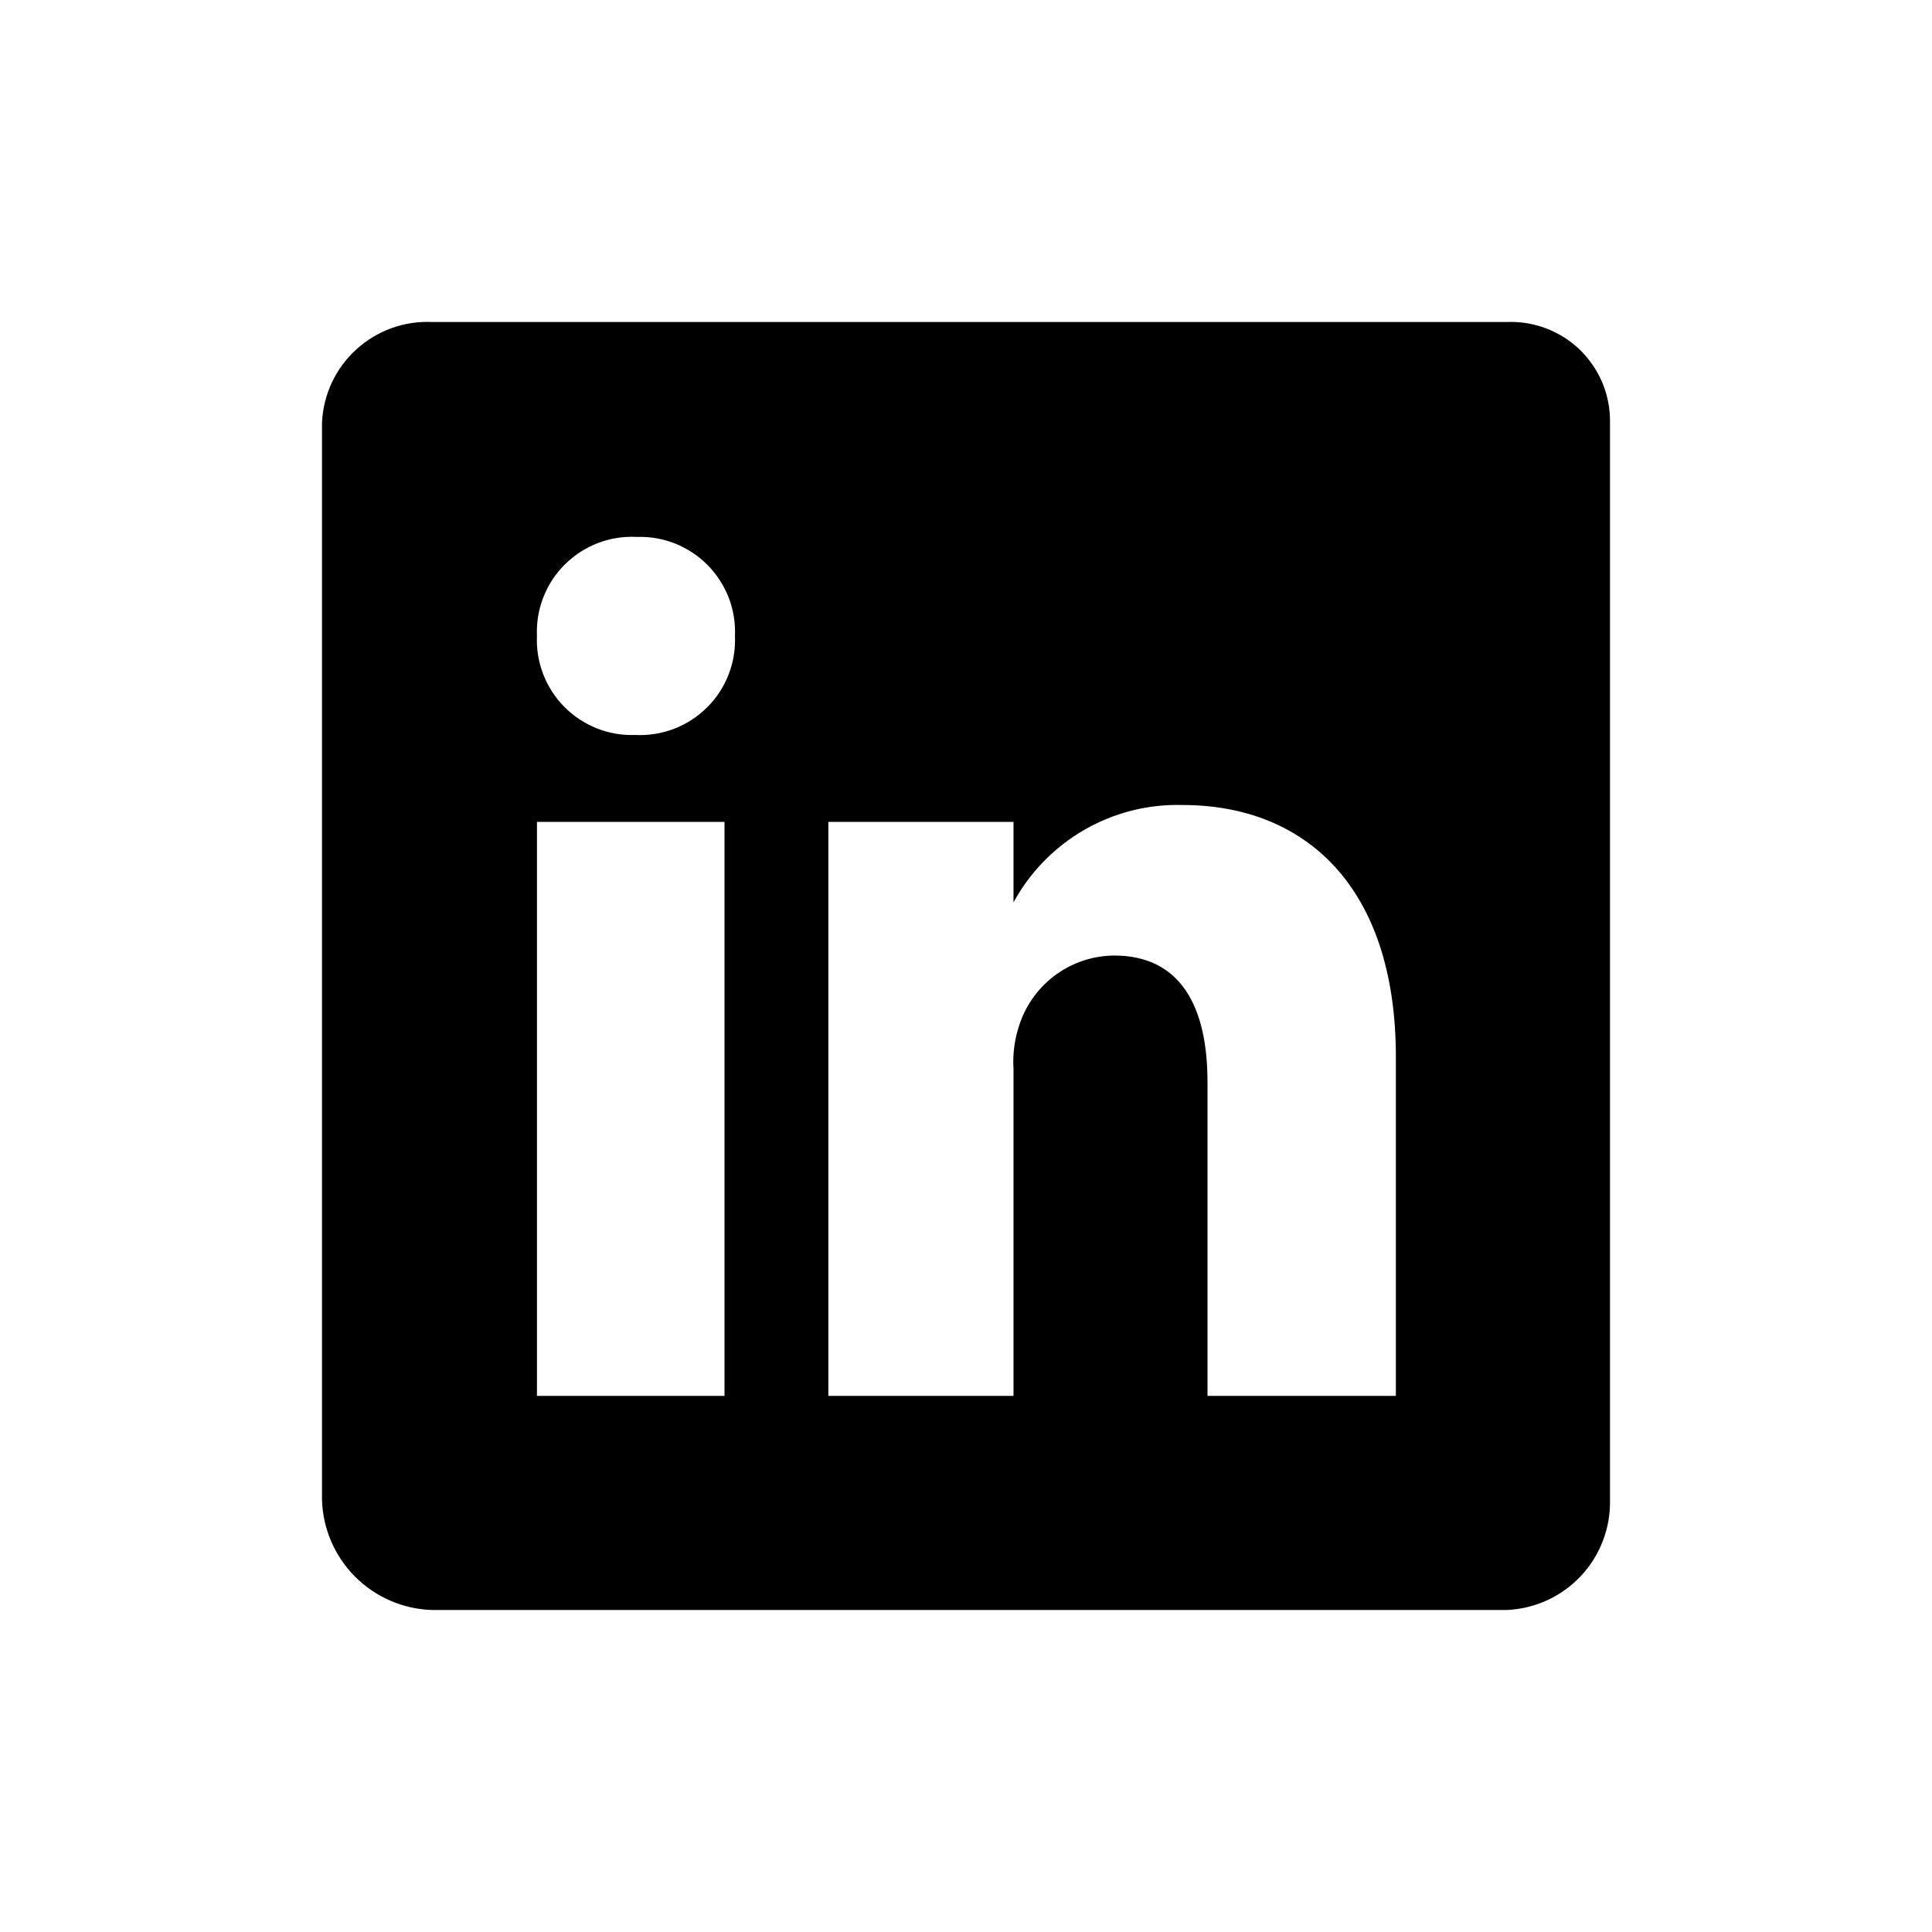
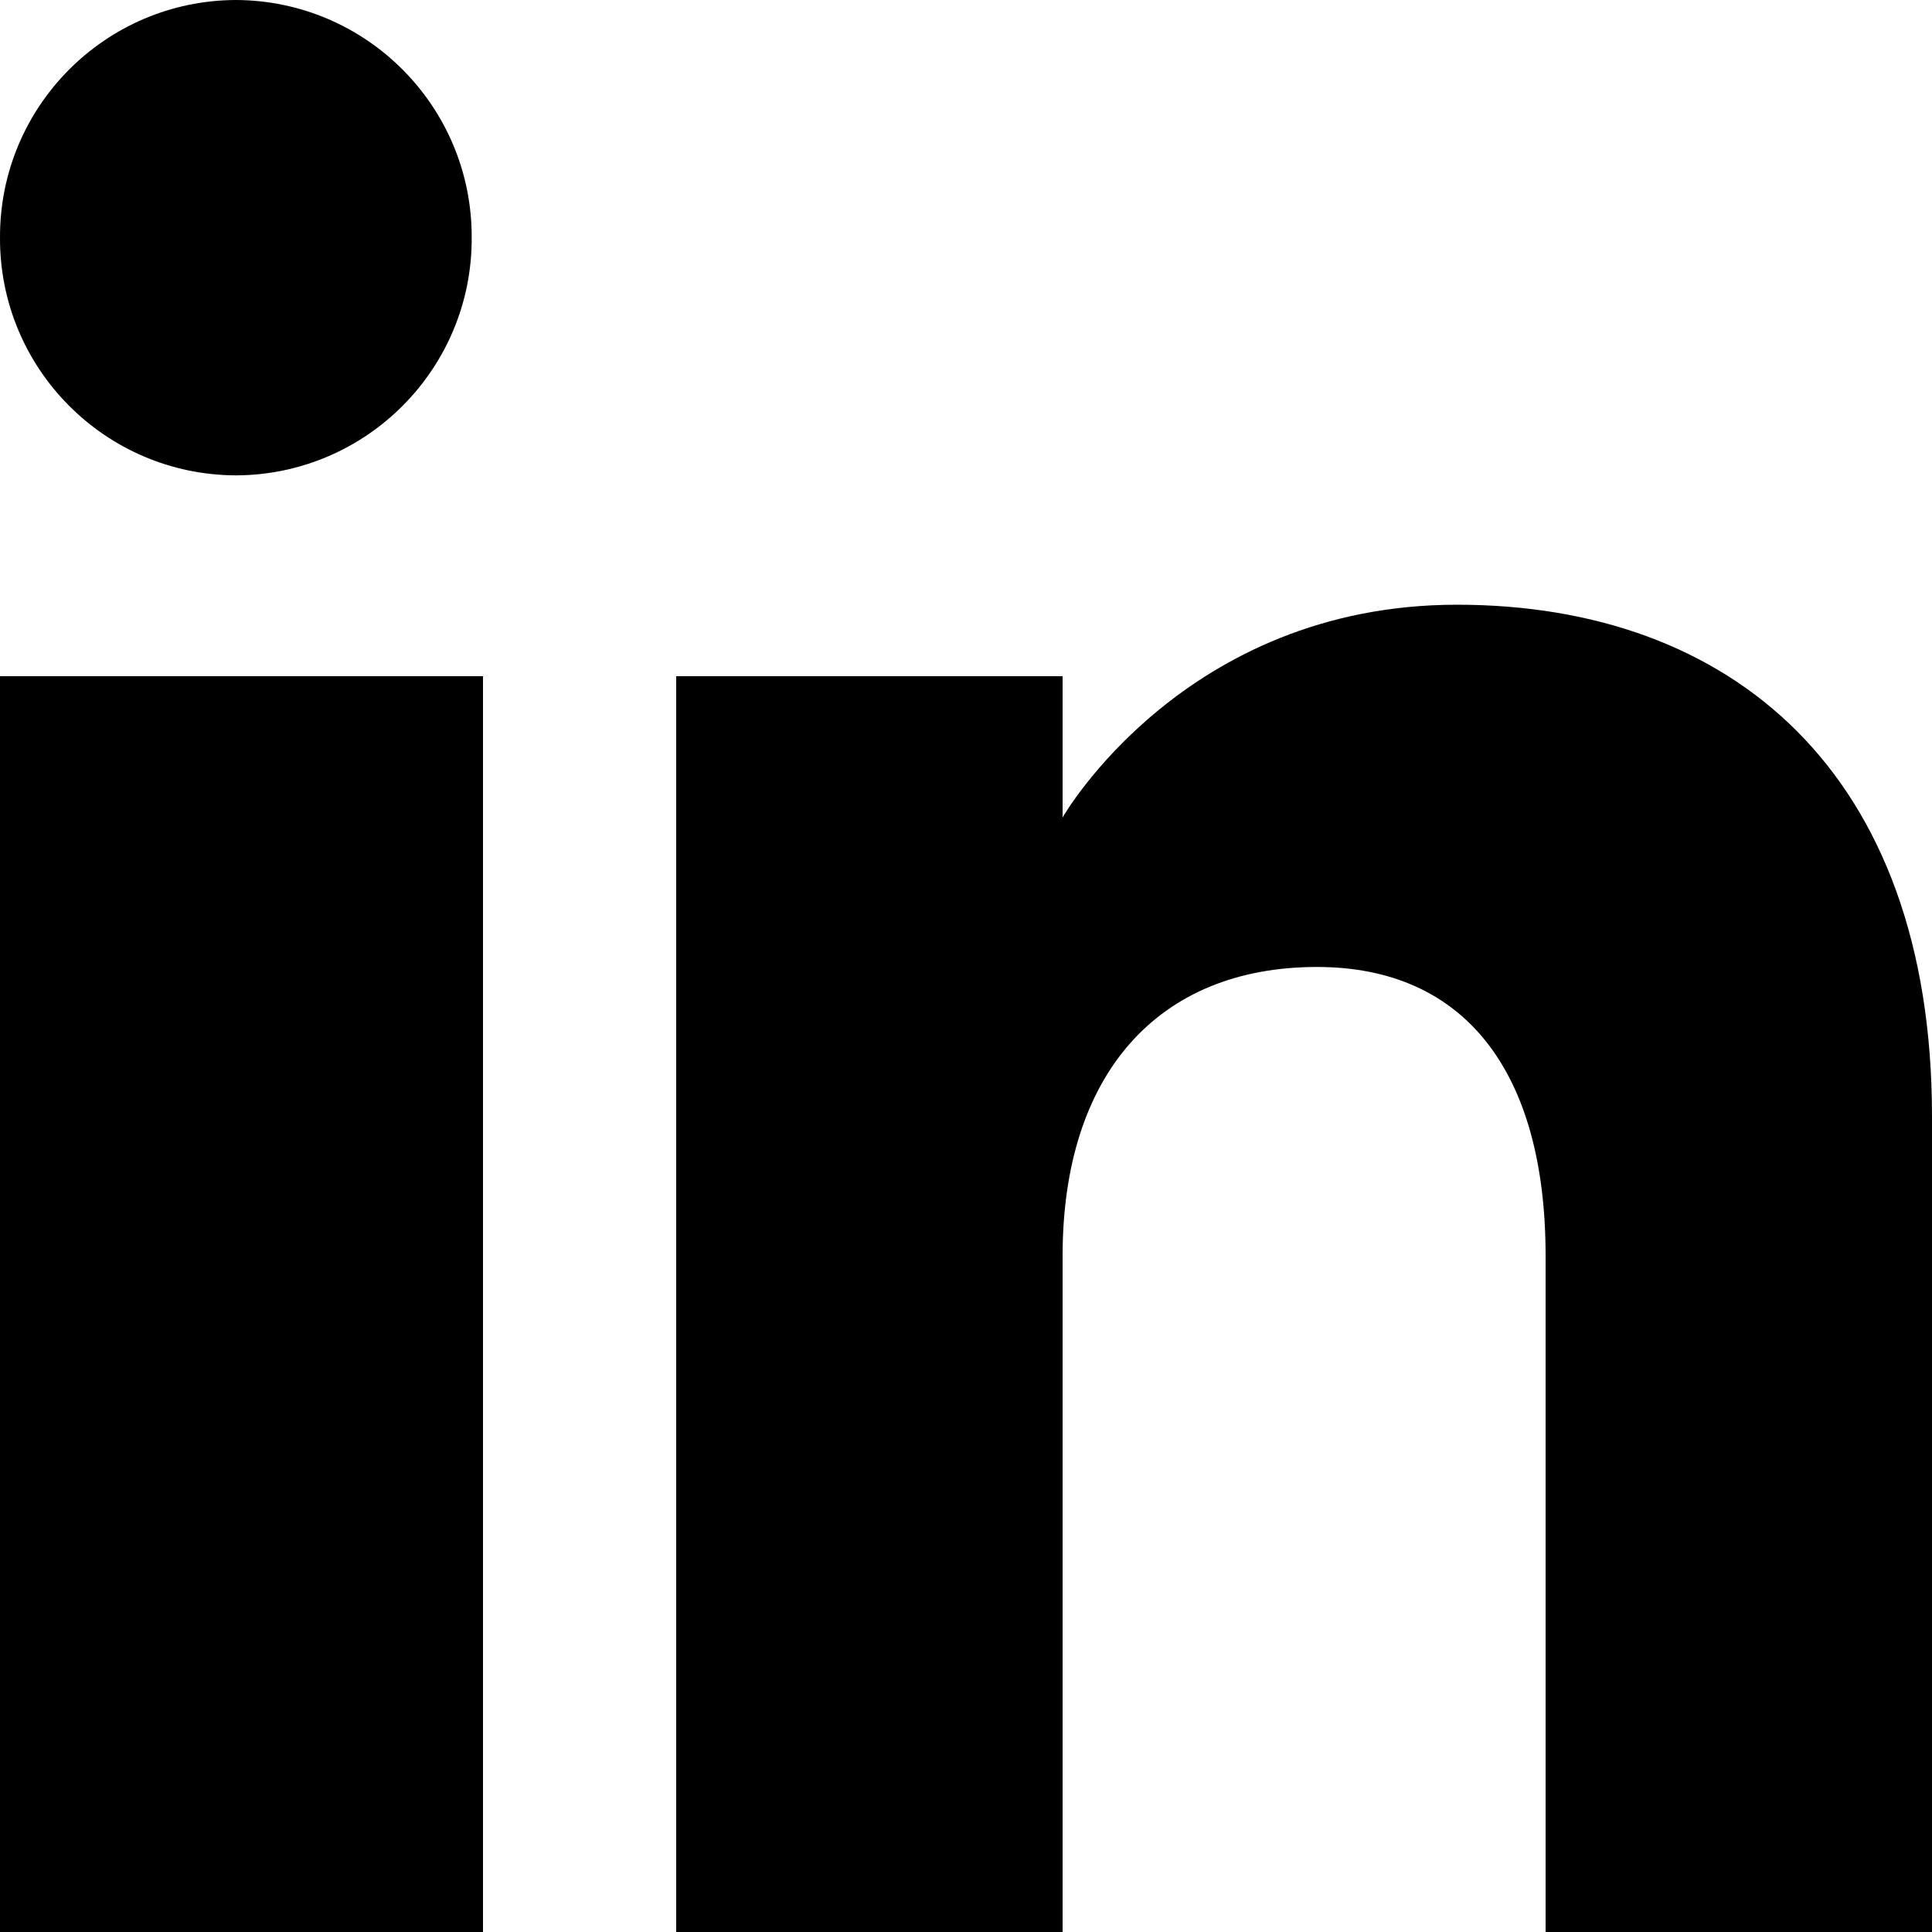
- <svg xmlns="http://www.w3.org/2000/svg" width="800px" height="800px" viewBox="0 0 24 24" fill="none">
-   <path d="M18.72 4H5.37C5.198 3.992 5.026 4.018 4.864 4.076C4.702 4.135 4.553 4.225 4.426 4.341C4.298 4.457 4.195 4.597 4.122 4.753C4.049 4.909 4.008 5.078 4 5.25V18.63C4.01 18.99 4.158 19.333 4.412 19.587C4.667 19.842 5.01 19.99 5.37 20H18.72C19.07 19.984 19.4 19.832 19.64 19.576C19.879 19.32 20.008 18.98 20 18.63V5.25C20.003 5.082 19.971 4.916 19.908 4.761C19.844 4.606 19.749 4.466 19.63 4.349C19.51 4.232 19.367 4.141 19.211 4.081C19.054 4.021 18.887 3.993 18.72 4ZM9 17.34H6.67V10.21H9V17.34ZM7.89 9.13C7.727 9.136 7.565 9.108 7.414 9.048C7.263 8.988 7.126 8.897 7.011 8.782C6.897 8.666 6.807 8.528 6.748 8.376C6.69 8.225 6.663 8.063 6.67 7.9C6.663 7.736 6.69 7.572 6.75 7.419C6.81 7.265 6.901 7.126 7.018 7.011C7.135 6.895 7.274 6.805 7.428 6.746C7.582 6.687 7.746 6.661 7.91 6.67C8.073 6.664 8.235 6.692 8.386 6.752C8.537 6.812 8.674 6.903 8.789 7.018C8.903 7.134 8.993 7.272 9.052 7.423C9.11 7.575 9.137 7.737 9.13 7.9C9.137 8.064 9.11 8.228 9.05 8.381C8.99 8.535 8.899 8.674 8.782 8.789C8.665 8.905 8.526 8.995 8.372 9.054C8.218 9.113 8.054 9.138 7.89 9.13ZM17.34 17.34H15V13.44C15 12.51 14.67 11.87 13.84 11.87C13.582 11.872 13.331 11.954 13.122 12.104C12.912 12.255 12.755 12.466 12.67 12.71C12.605 12.893 12.578 13.086 12.59 13.28V17.34H10.29V10.21H12.59V11.21C12.794 10.834 13.099 10.523 13.469 10.309C13.84 10.095 14.262 9.988 14.69 10C16.2 10 17.34 11 17.34 13.13V17.34Z" fill="#000000" />
+ <svg xmlns="http://www.w3.org/2000/svg" viewBox="0 0 20 20">
+   <path fill="currentColor" fill-rule="evenodd" d="M20 20h-4v-6.999c0-1.92-.847-2.991-2.366-2.991-1.653 0-2.634 1.116-2.634 2.991V20H7V7h4v1.462s1.255-2.202 4.083-2.202C17.912 6.26 20 7.986 20 11.558V20ZM2.442 4.921A2.451 2.451 0 0 1 0 2.46 2.451 2.451 0 0 1 2.442 0a2.451 2.451 0 0 1 2.441 2.46 2.45 2.45 0 0 1-2.441 2.461ZM0 20h5V7H0v13Z" />
</svg>
